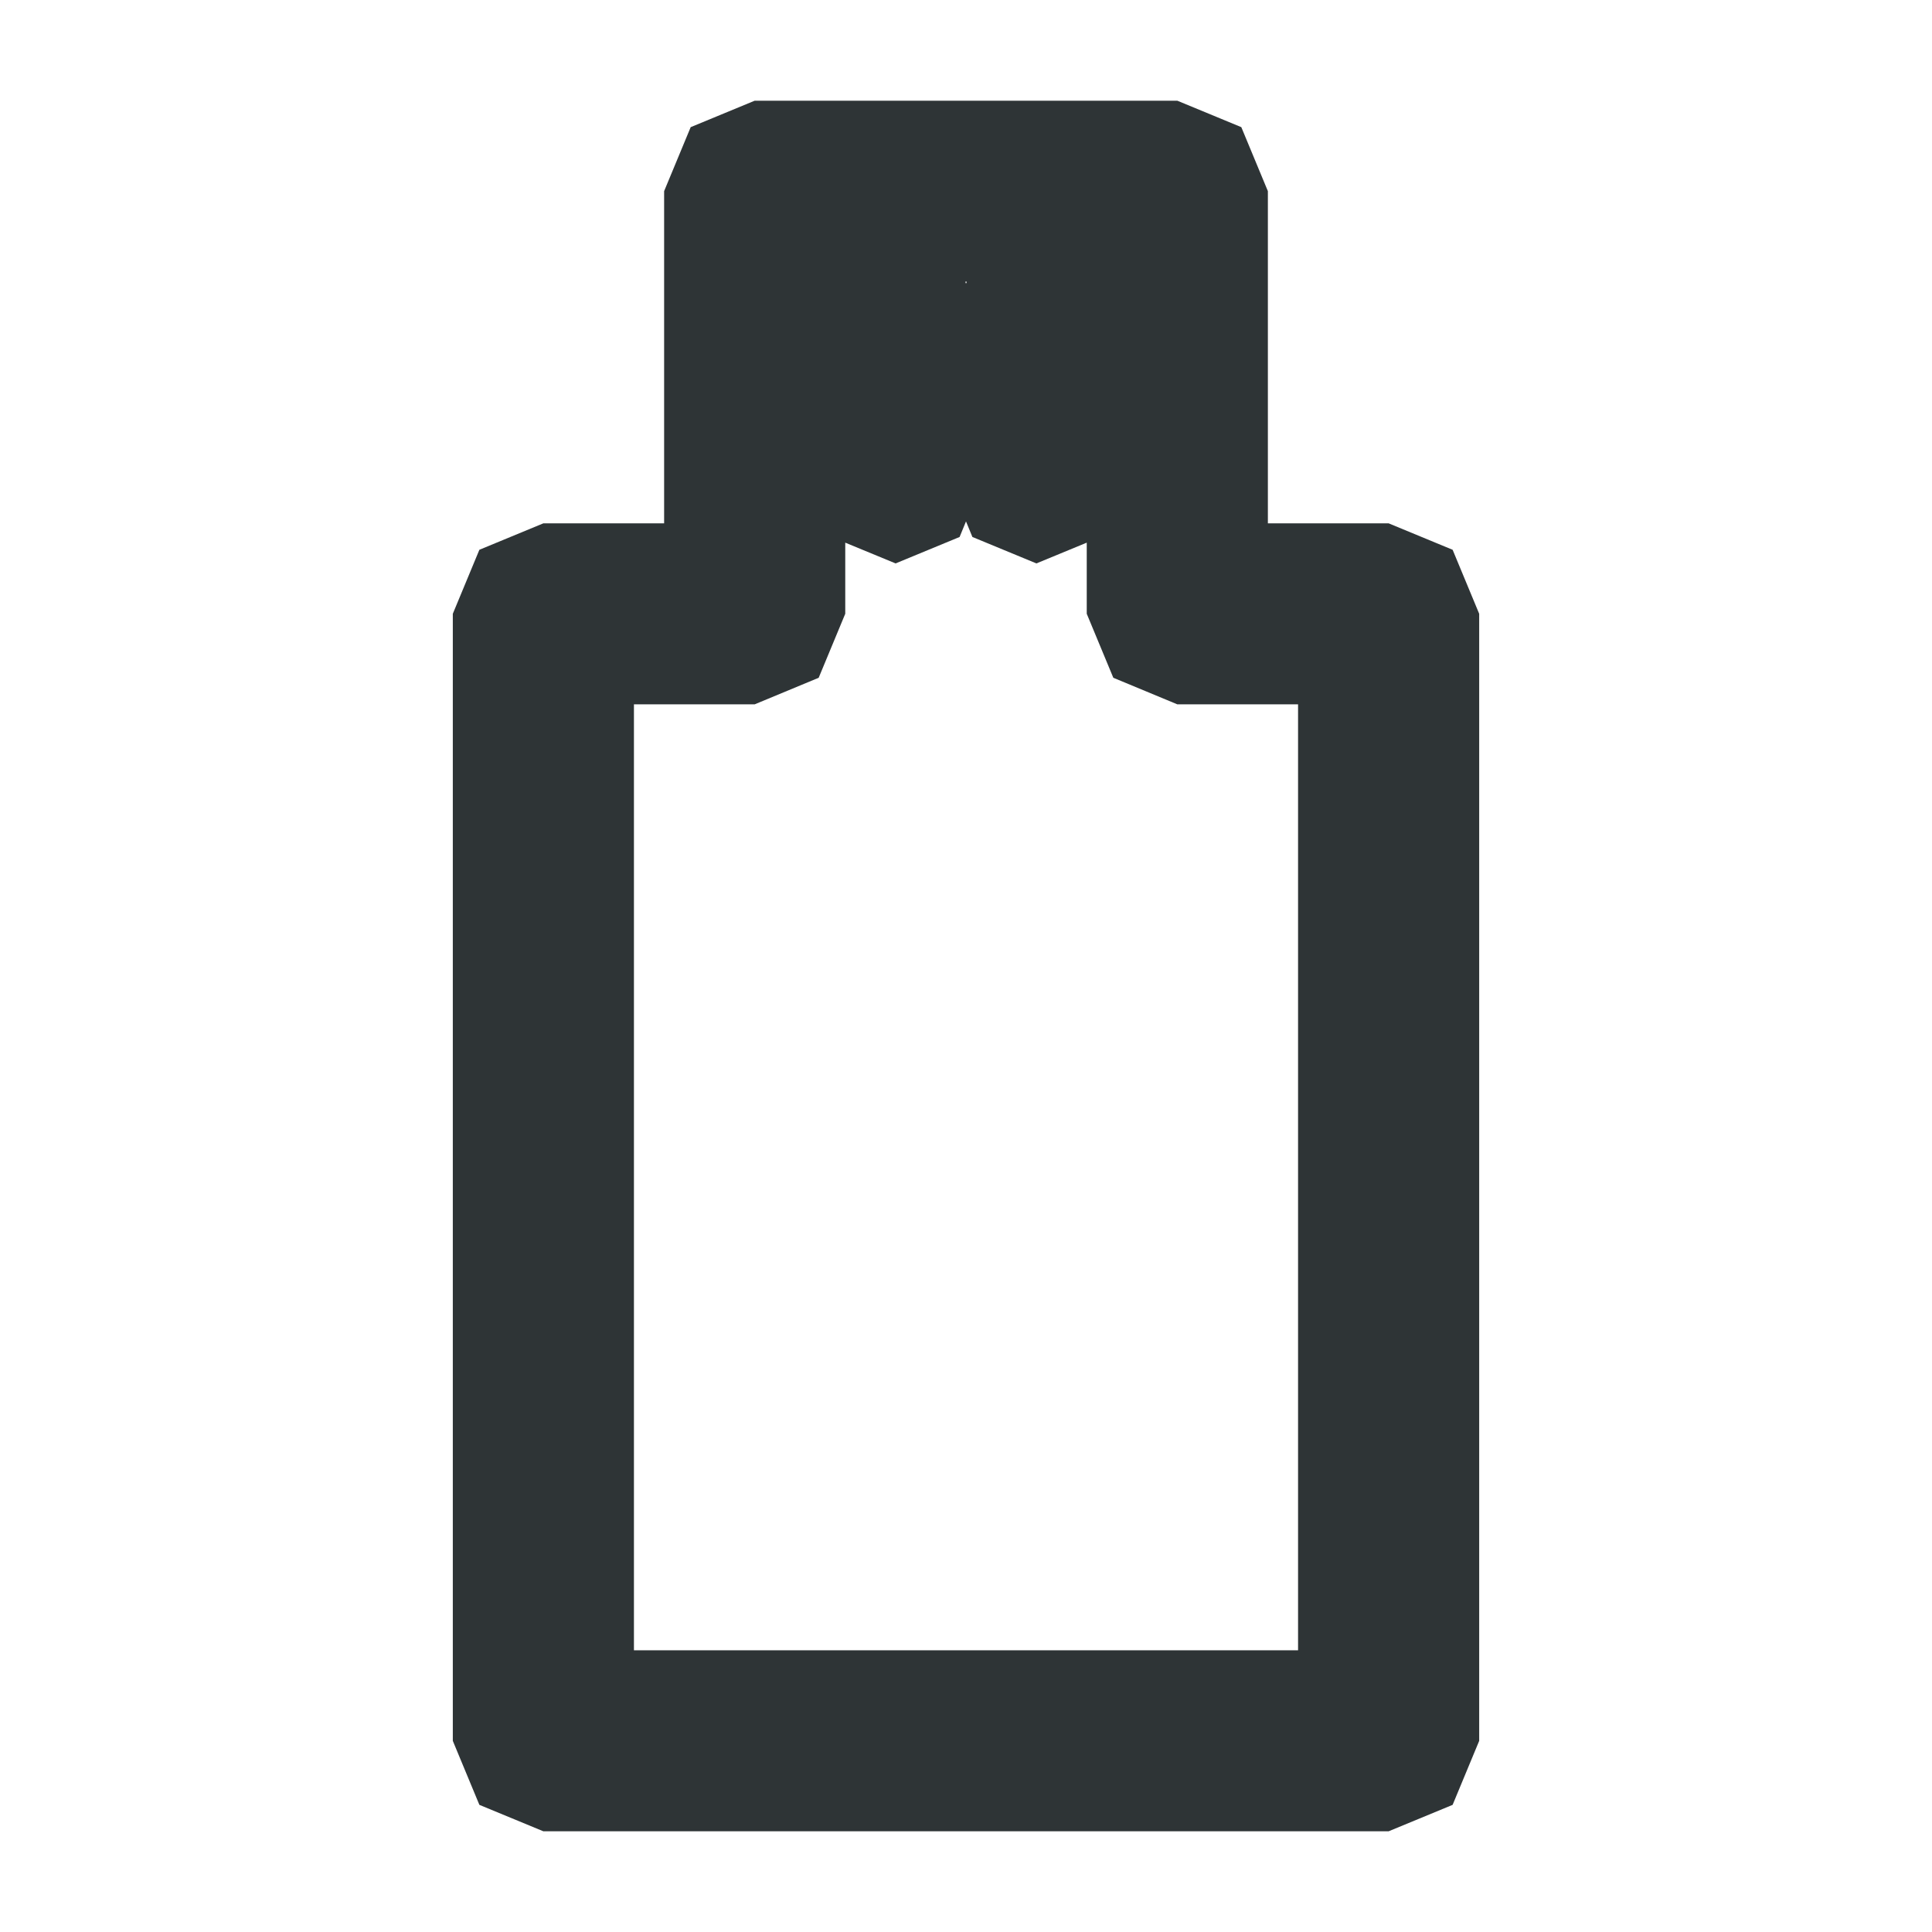
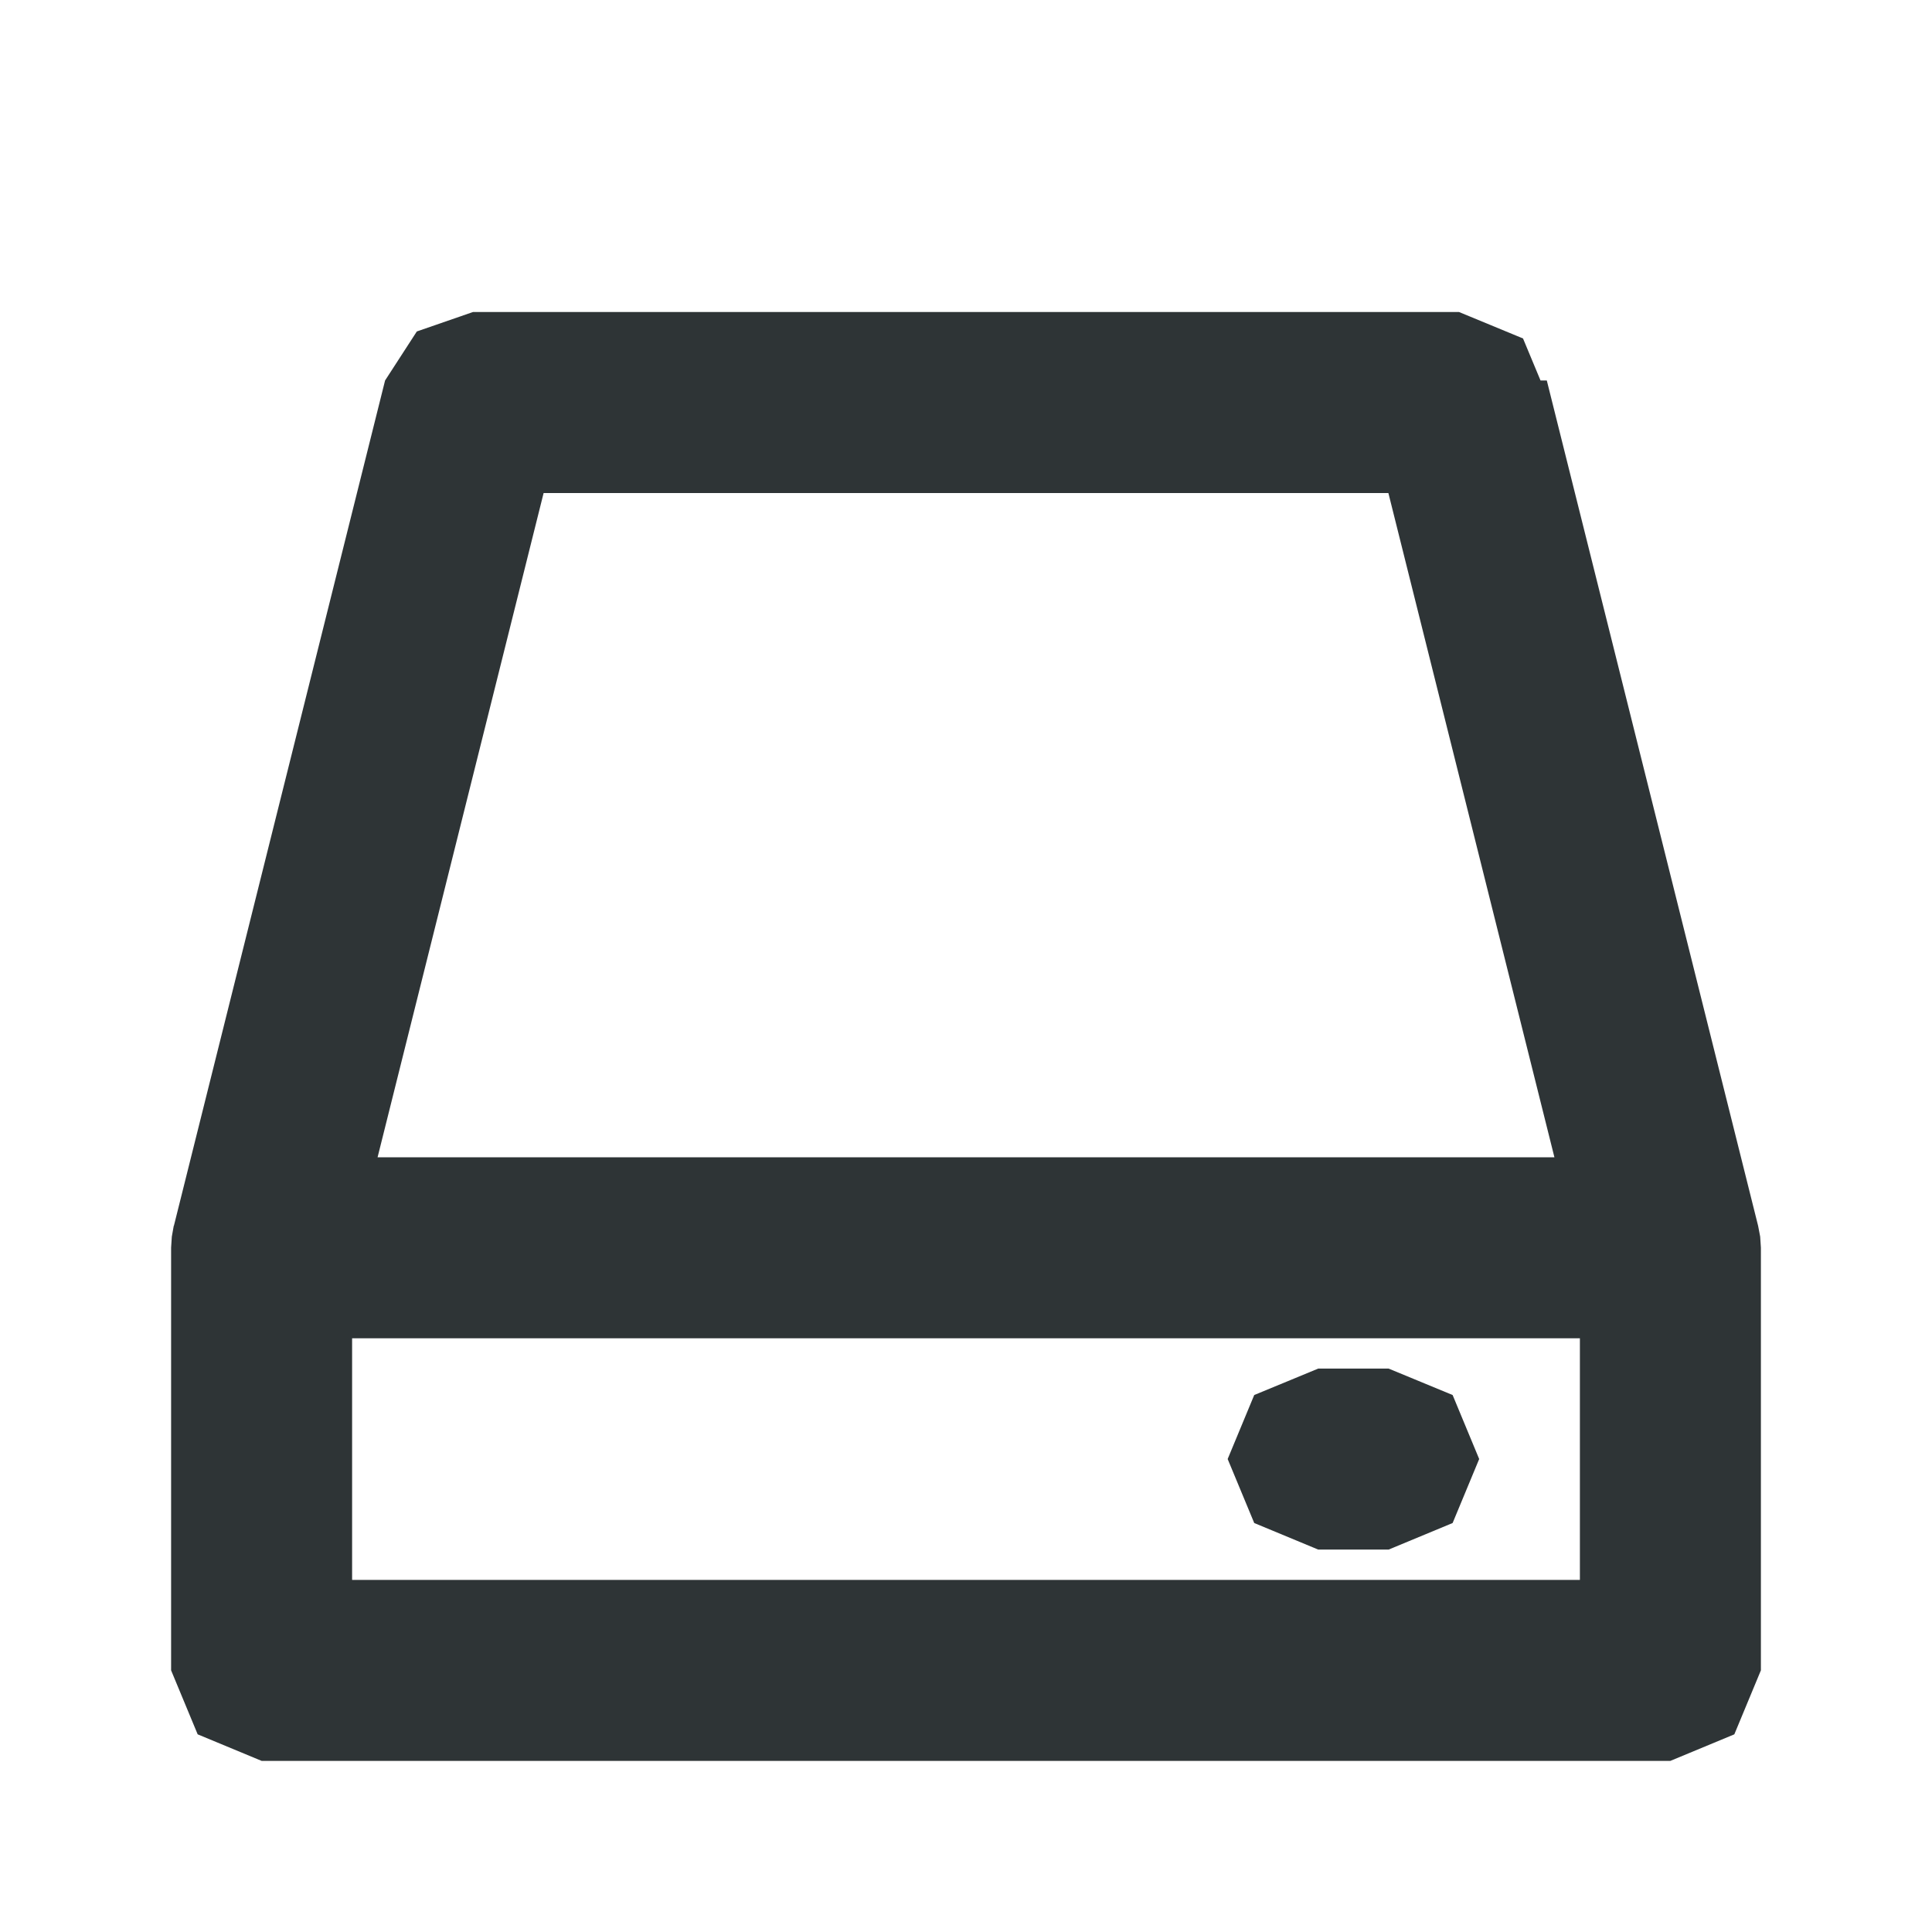
<svg xmlns="http://www.w3.org/2000/svg" width="16" height="16" viewBox="0 0 16 16">
-   <path d="M6.25 0.834L9.75 0.834L10.28 1.053L10.5 1.583L10.5 4.334L11.5 4.334L12.03 4.553L12.25 5.083L12.25 14.417L12.03 14.947L11.5 15.166L4.5 15.166L3.97 14.947L3.75 14.417L3.75 5.083L3.97 4.553L4.5 4.334L5.5 4.334L5.5 1.583L5.72 1.053L6.25 0.834M7 4.494L7 5.083L6.78 5.613L6.25 5.833L5.25 5.833L5.25 13.667L10.75 13.667L10.75 5.833L9.75 5.833L9.22 5.613L9 5.083L9 4.494L8.583 4.666L8.053 4.447L8 4.318L7.947 4.447L7.417 4.666L7 4.494M8.007 2.333L7.994 2.333L8 2.349L8.007 2.333" fill="#2e3436" fill-rule="evenodd" />
+   <path d="M4.502 4.083L3.127 9.584L12.873 9.584L11.498 4.083L4.502 4.083M2.916 11.083L2.916 13.084L13.084 13.084L13.084 11.083L2.916 11.083M3.917 2.584L12.083 2.584L12.613 2.803L12.758 3.151L12.81 3.151L14.56 10.152L14.577 10.241L14.583 10.333L14.583 13.833L14.363 14.363L13.833 14.583L2.167 14.583L1.637 14.363L1.417 13.833L1.417 10.333L1.423 10.241L1.439 10.151L1.44 10.152L3.189 3.151L3.452 2.745L3.917 2.584M10.917 11.334L11.5 11.334L12.03 11.553L12.25 12.083L12.03 12.613L11.5 12.833L10.917 12.833L10.387 12.613L10.167 12.083L10.387 11.553L10.917 11.334" fill="#2e3436" fill-rule="evenodd" />
</svg>
